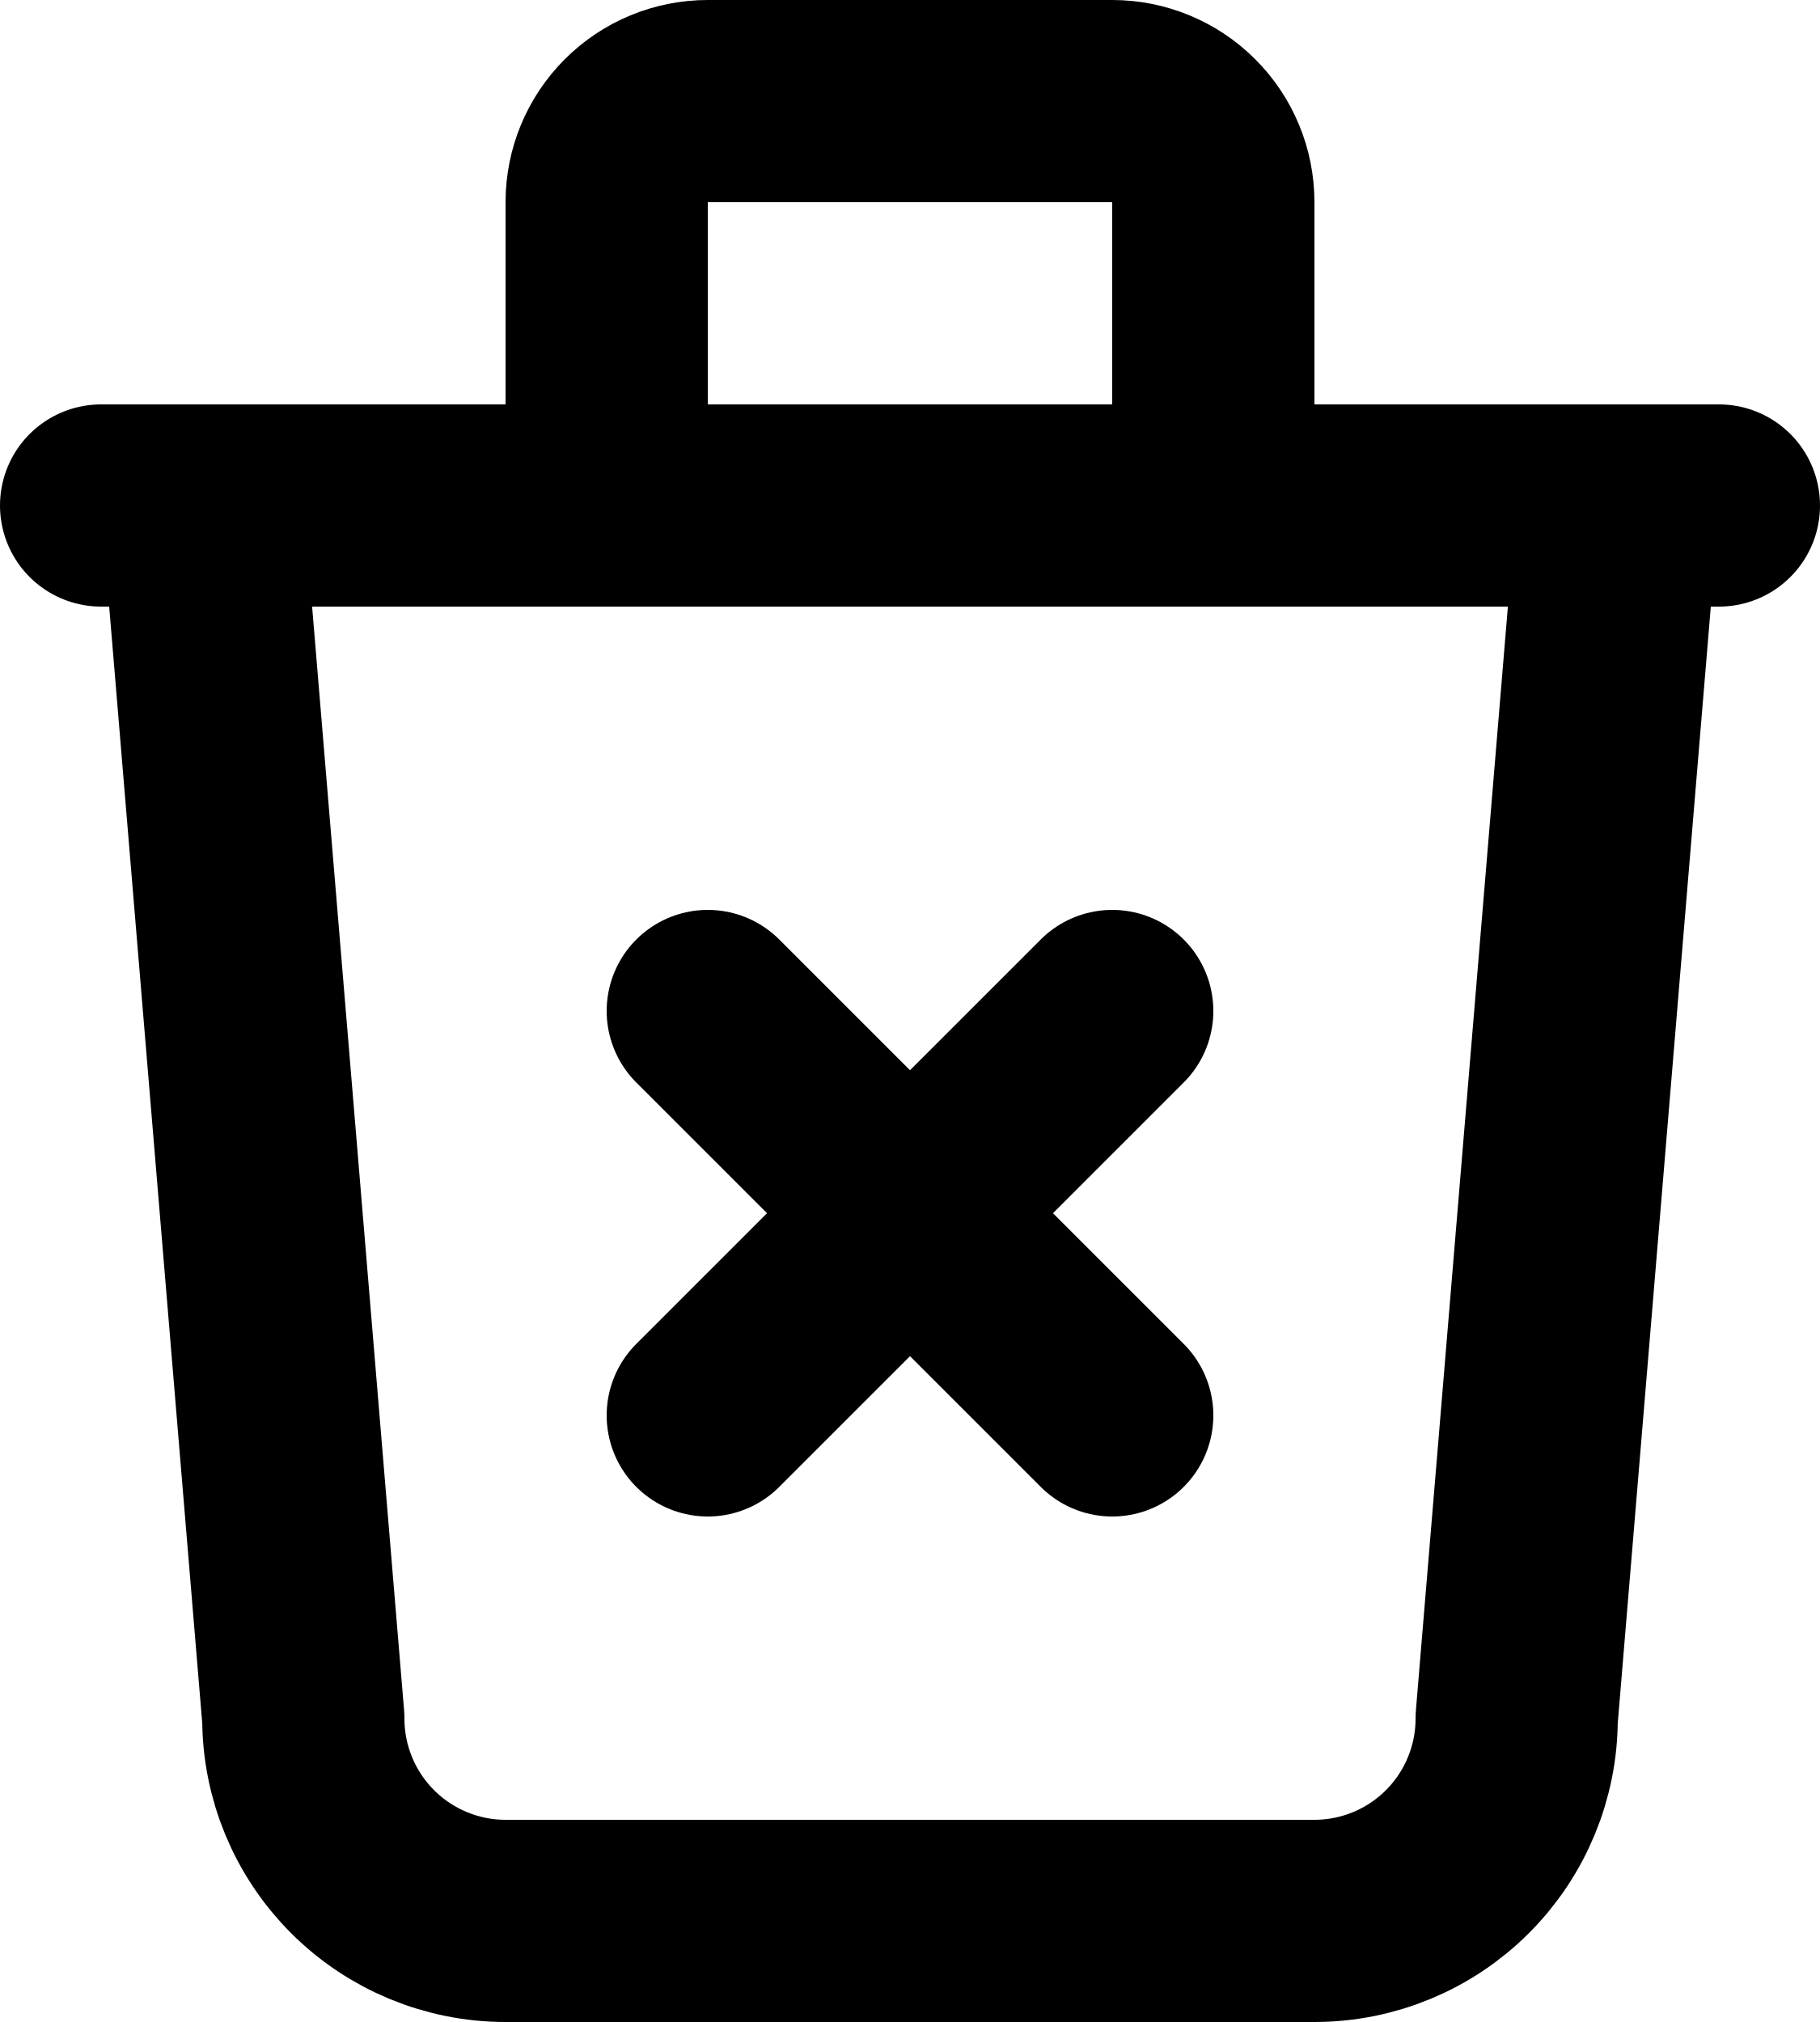
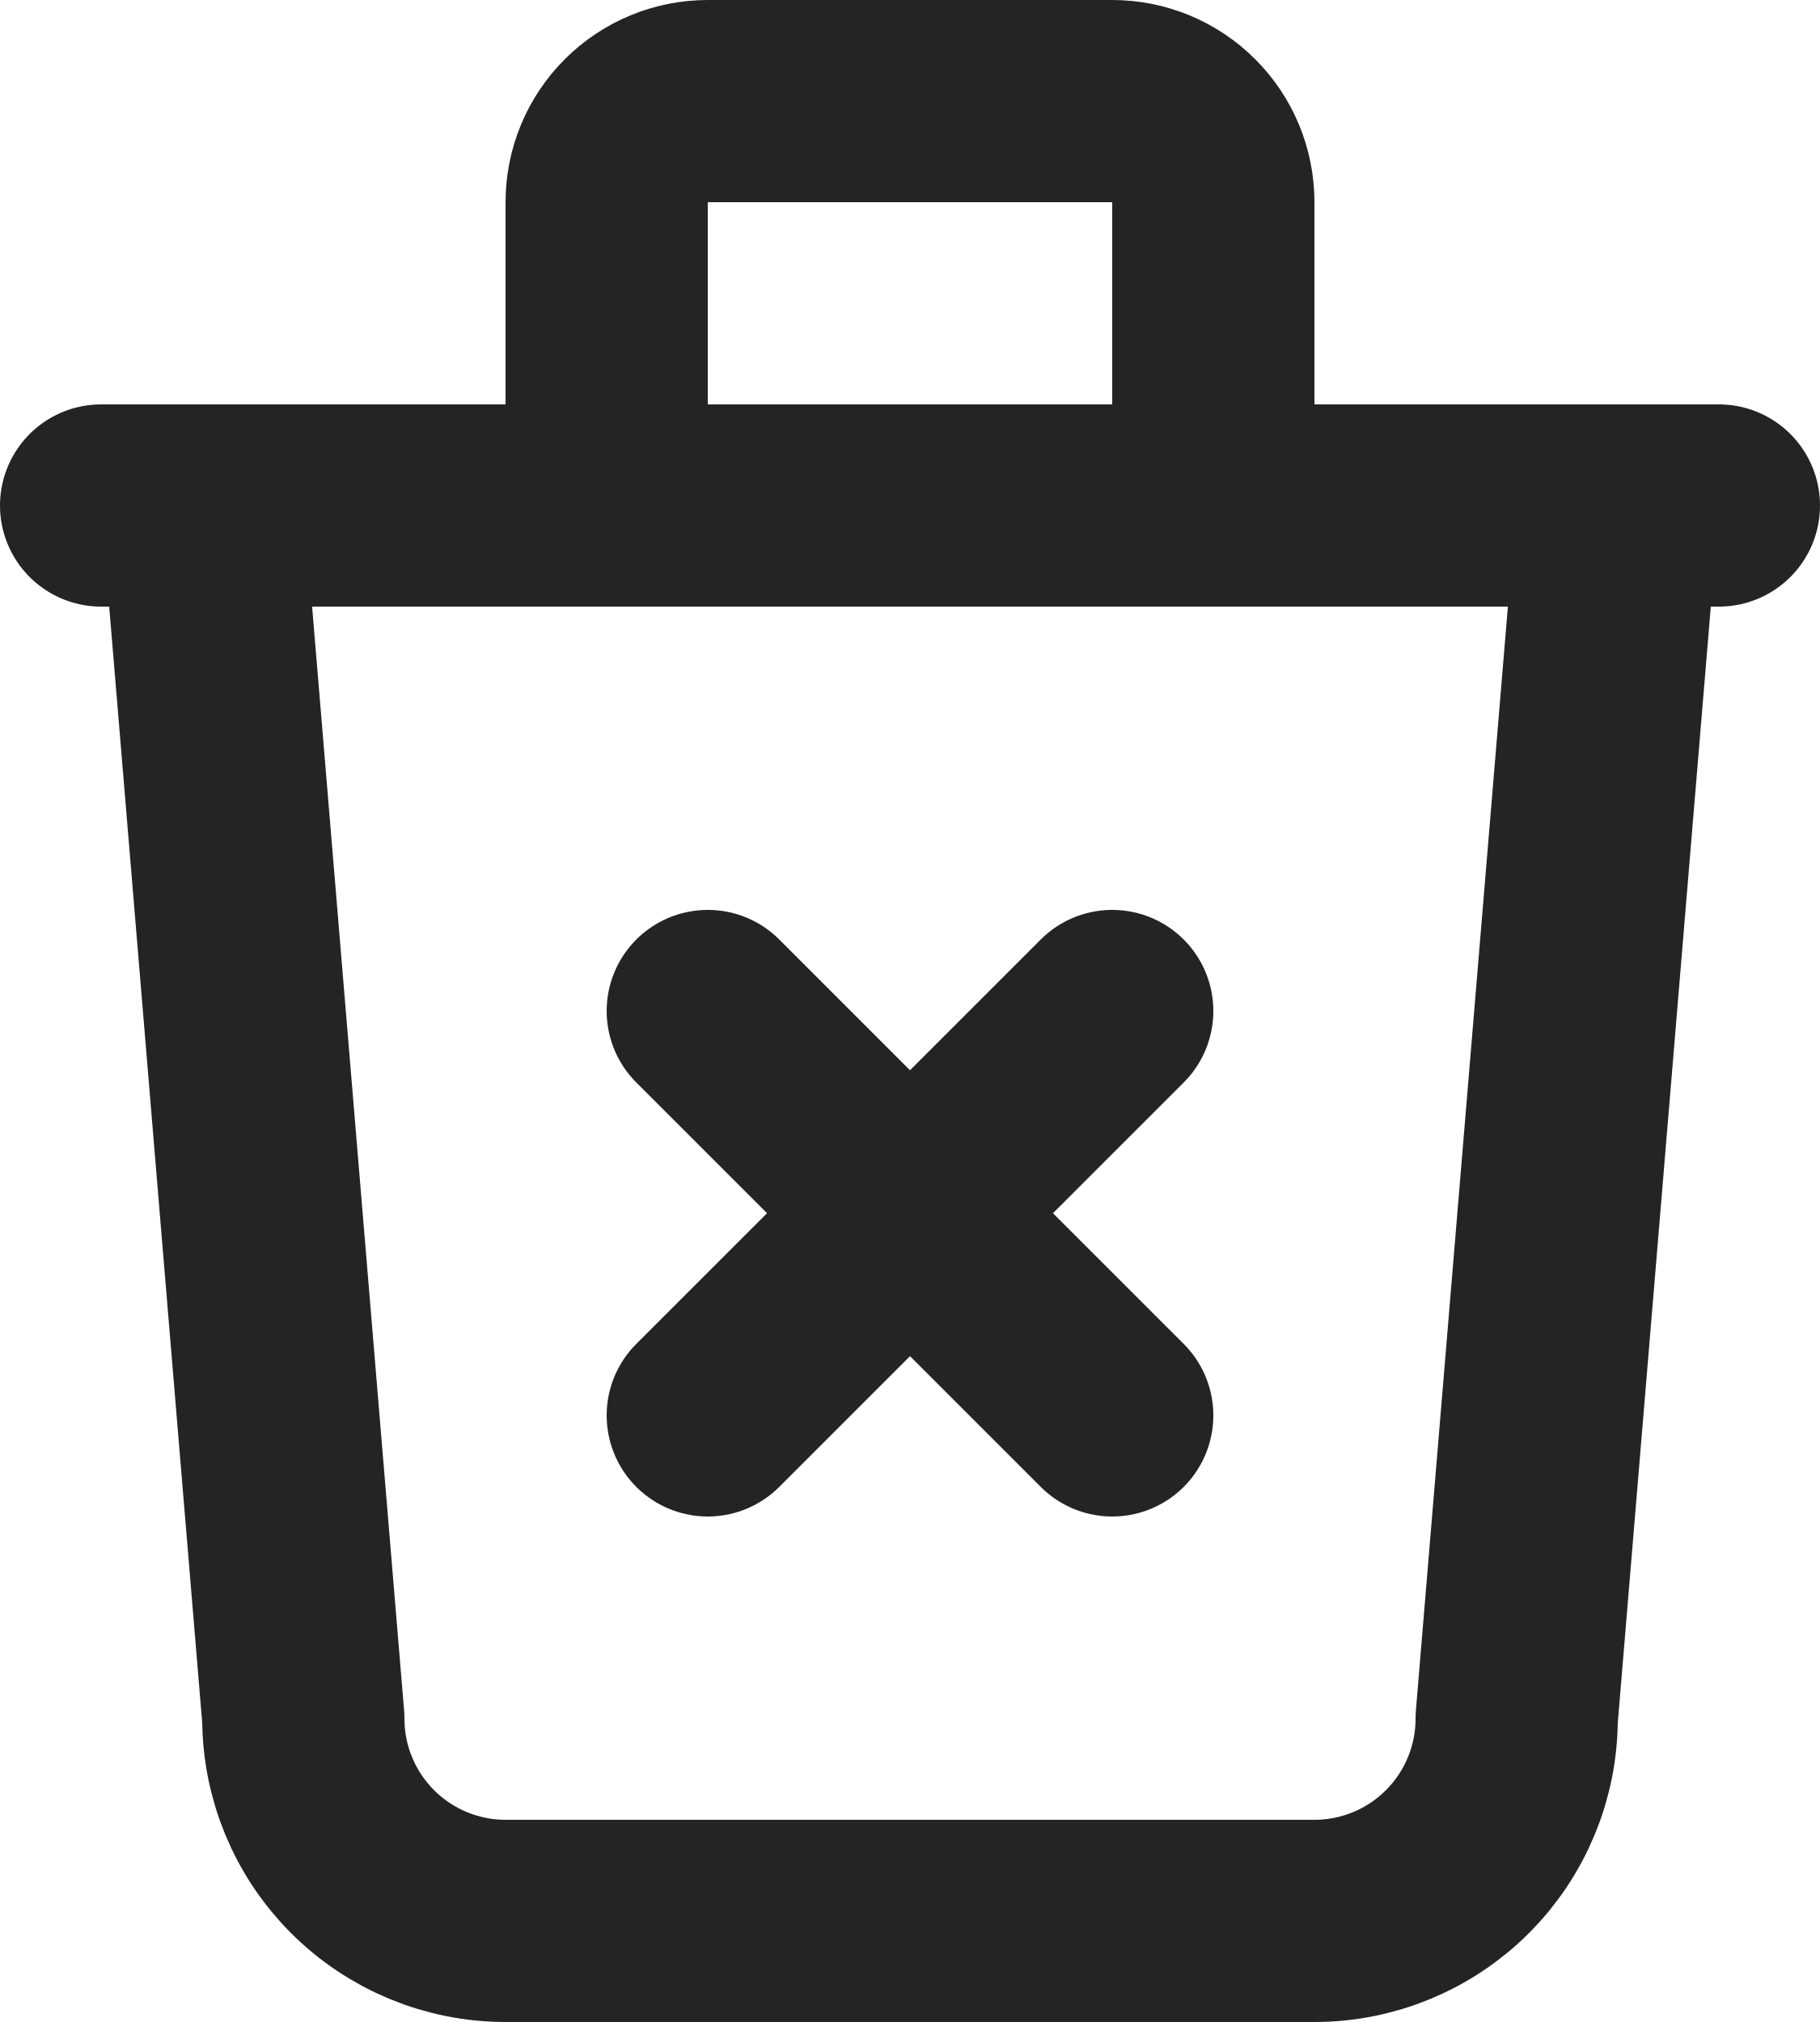
<svg xmlns="http://www.w3.org/2000/svg" width="18" height="20" viewBox="0 0 18 20" fill="none">
-   <path d="M1 5H17M2 5L3 17C3 17.53 3.211 18.039 3.586 18.414C3.961 18.789 4.47 19 5 19H13C13.53 19 14.039 18.789 14.414 18.414C14.789 18.039 15 17.53 15 17L16 5M6 5V2C6 1.735 6.105 1.48 6.293 1.293C6.48 1.105 6.735 1 7 1H11C11.265 1 11.52 1.105 11.707 1.293C11.895 1.48 12 1.735 12 2V5M7 10L11 14M11 10L7 14" stroke="black" stroke-width="2" stroke-linecap="round" stroke-linejoin="round" />
+   <path d="M1 5H17M2 5L3 17C3 17.53 3.211 18.039 3.586 18.414C3.961 18.789 4.47 19 5 19H13C13.53 19 14.039 18.789 14.414 18.414C14.789 18.039 15 17.53 15 17L16 5M6 5V2C6 1.735 6.105 1.48 6.293 1.293C6.48 1.105 6.735 1 7 1H11C11.265 1 11.52 1.105 11.707 1.293C11.895 1.48 12 1.735 12 2V5M7 10L11 14M11 10L7 14" stroke="#242424" stroke-width="2" stroke-linecap="round" stroke-linejoin="round" />
</svg>
